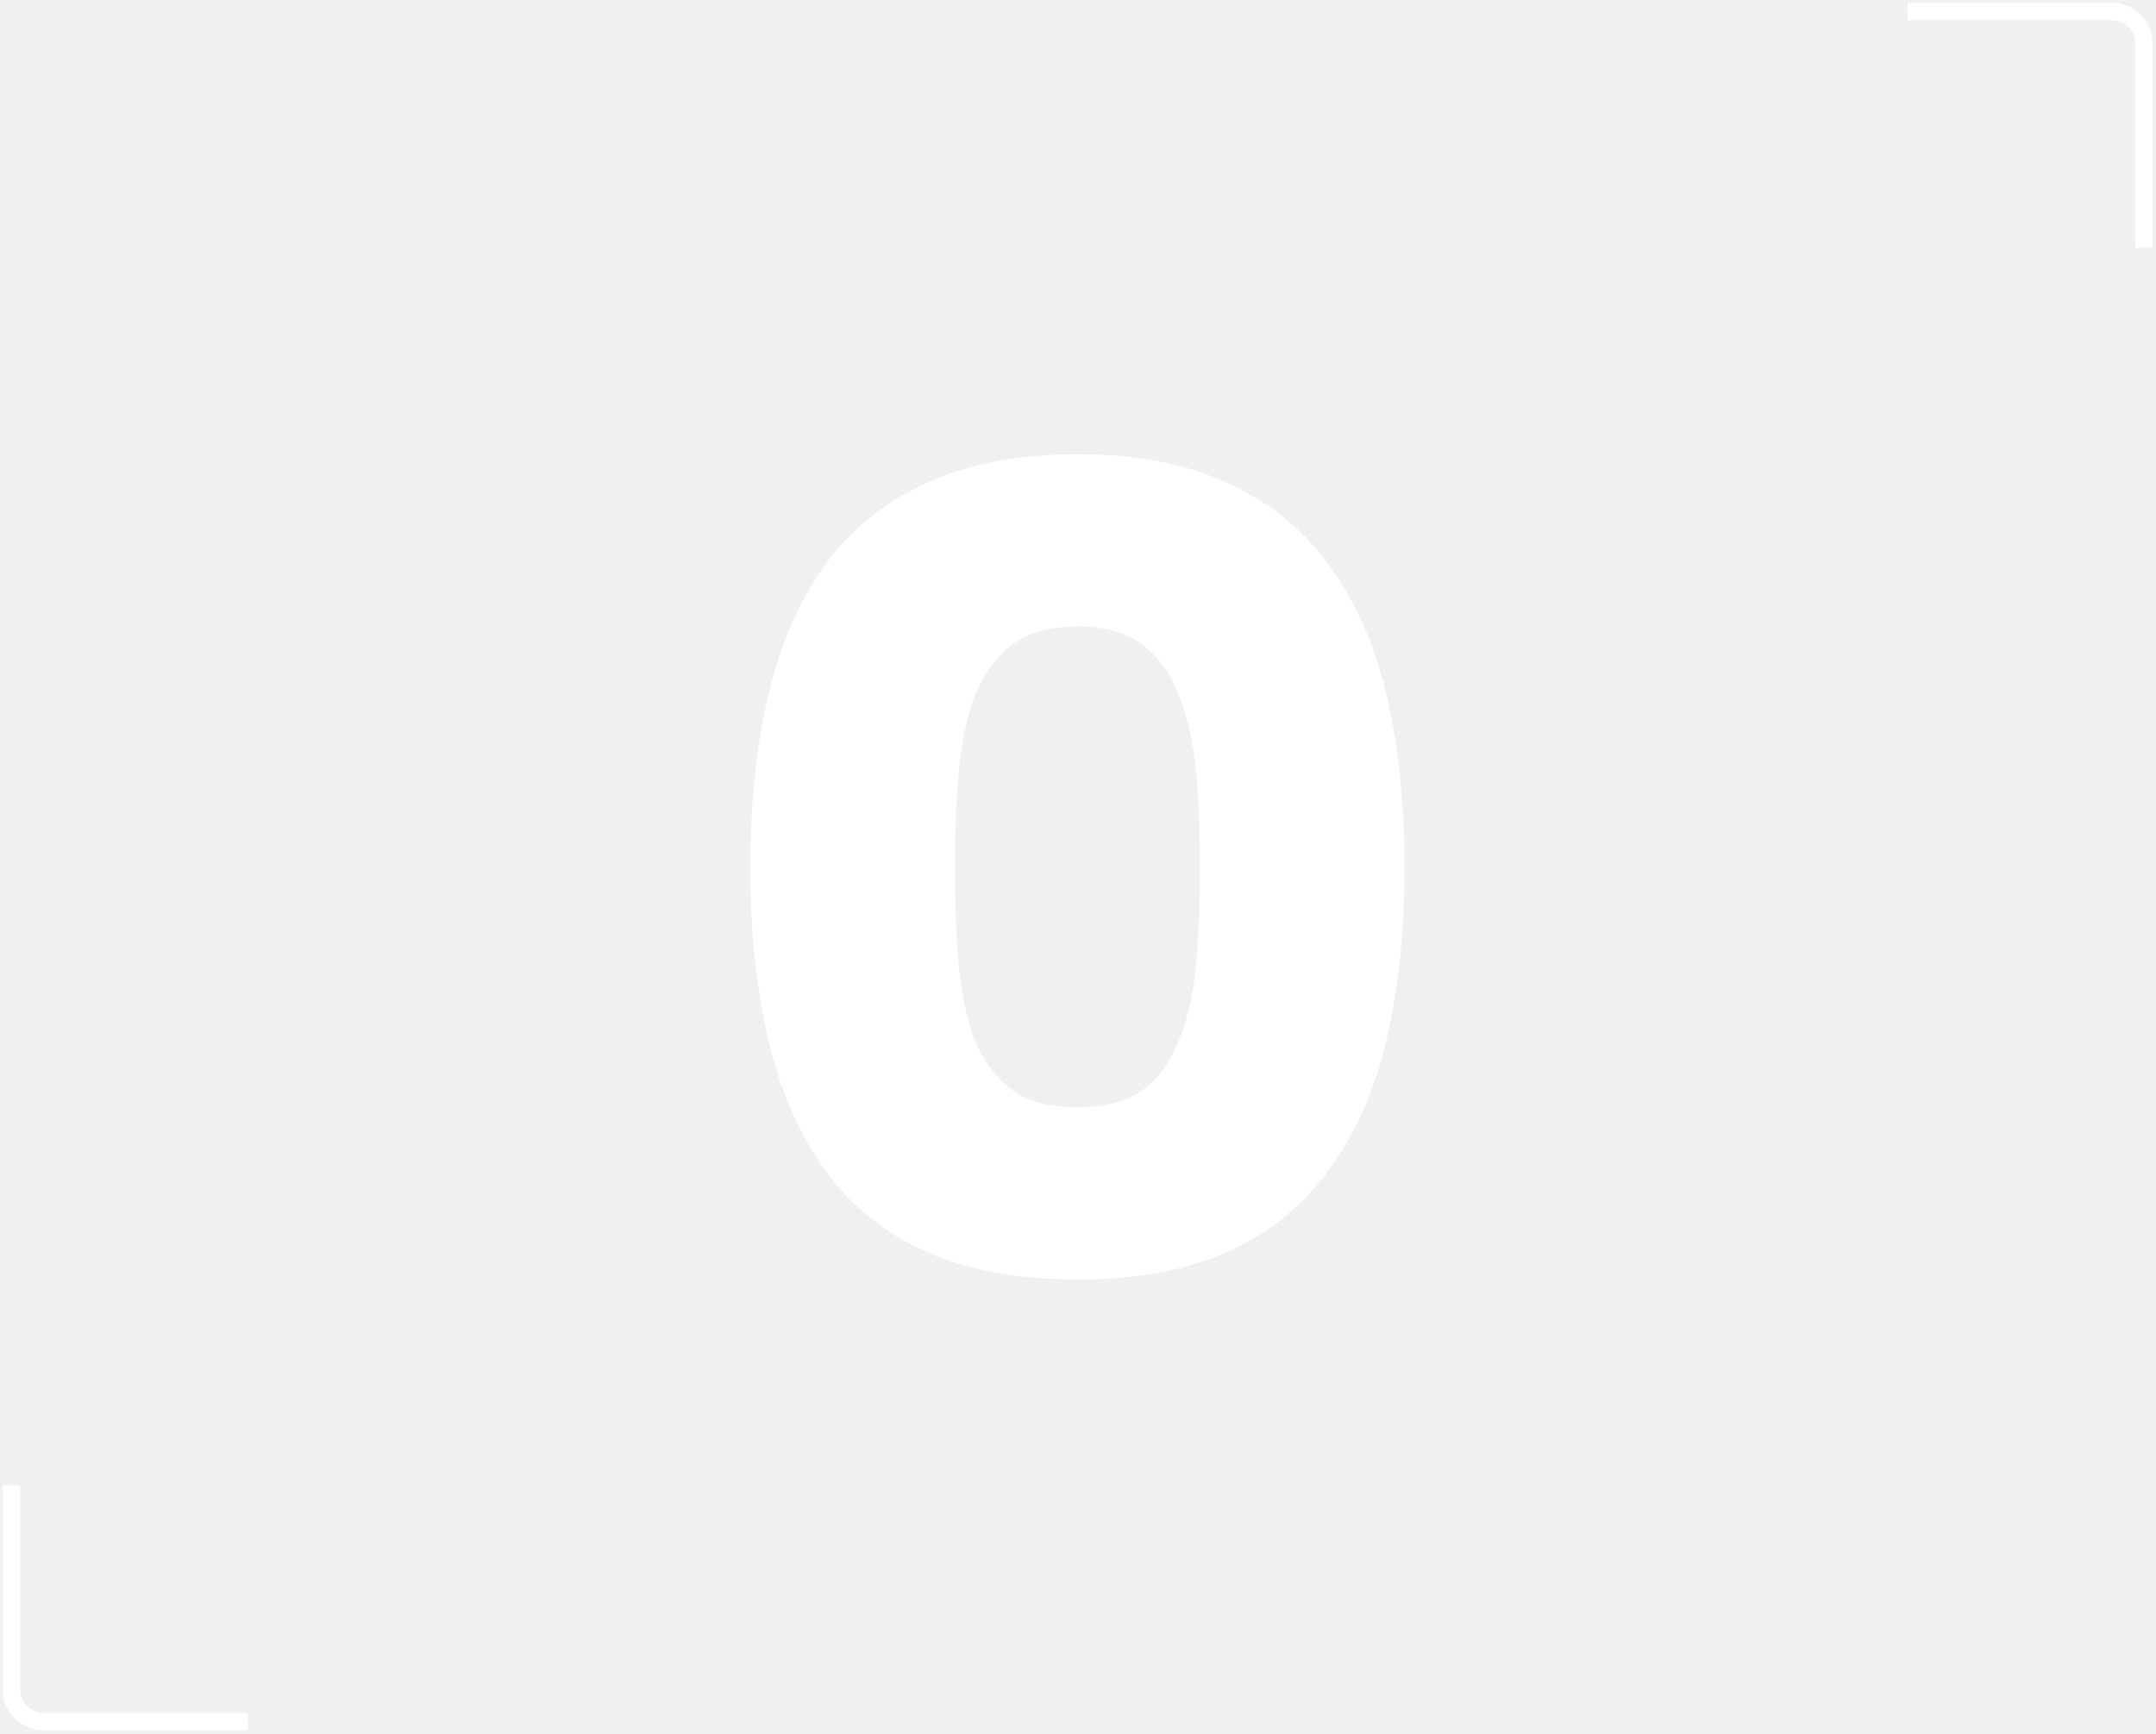
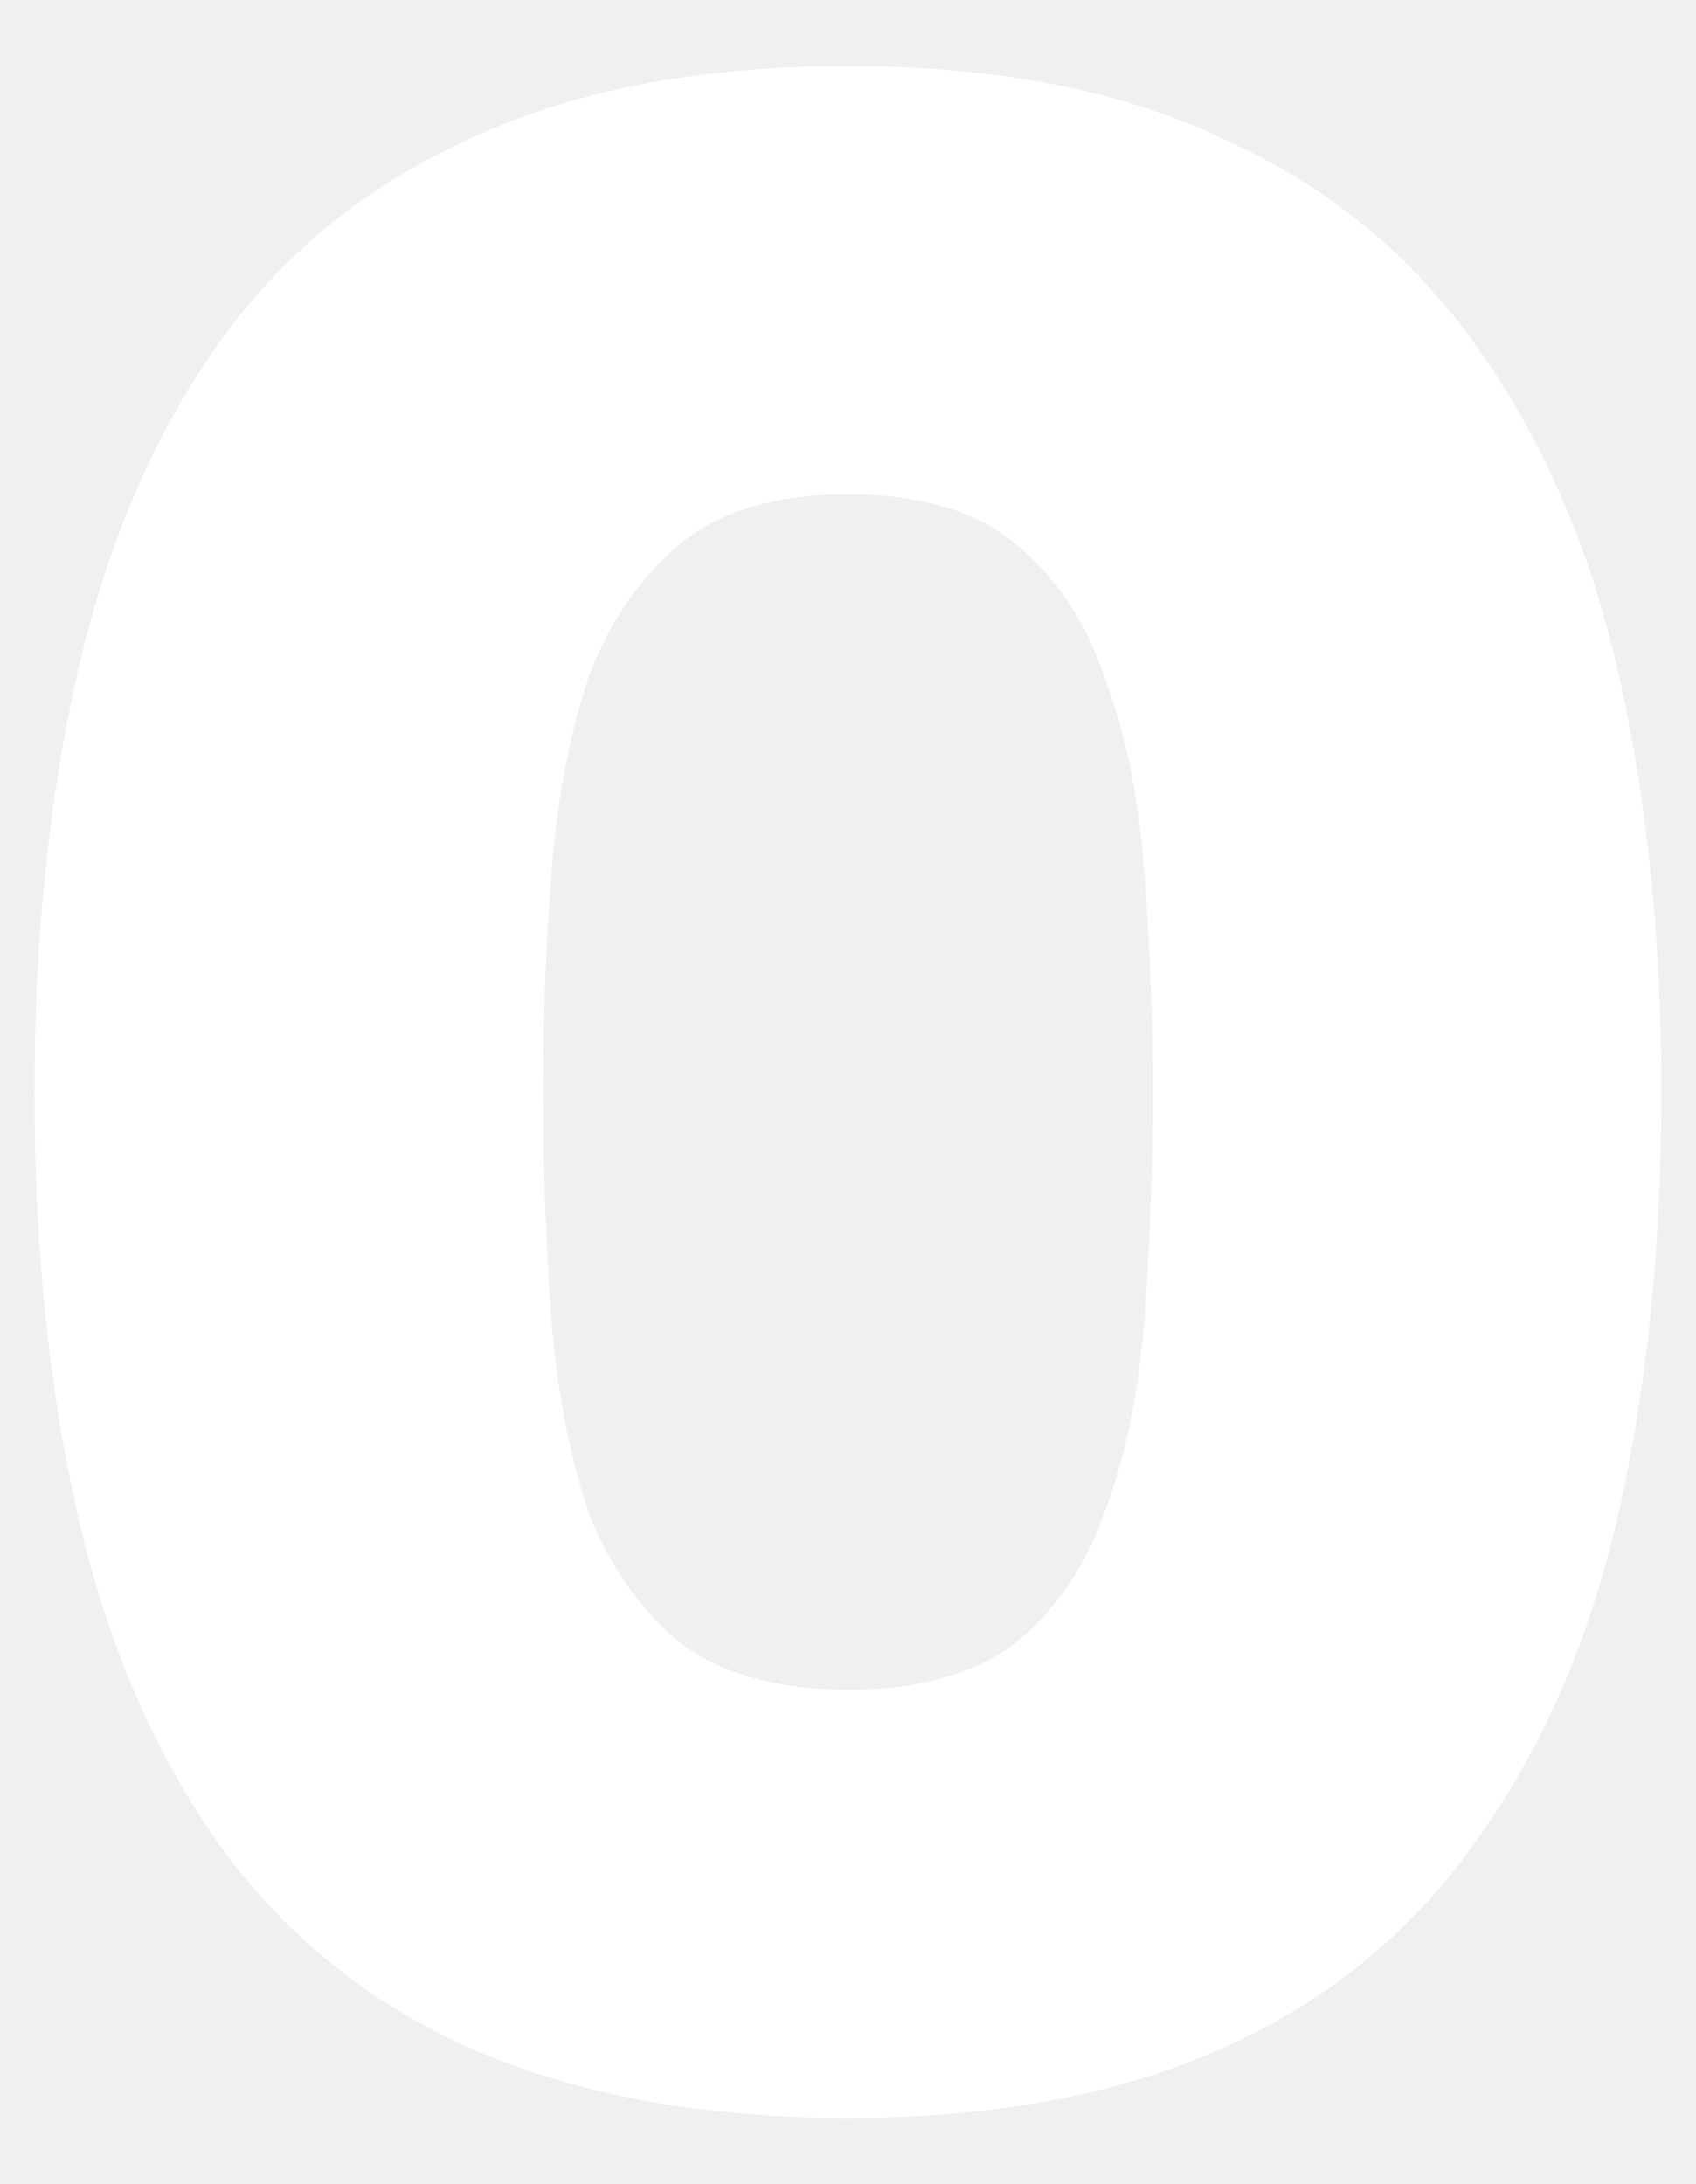
- <svg xmlns="http://www.w3.org/2000/svg" width="373" height="300" viewBox="0 0 373 300" fill="none">
-   <path d="M129.8 150C129.8 139.333 130.8 129.6 132.8 120.8C134.8 112 138 104.467 142.4 98.2C146.8 91.933 152.6 87.133 159.8 83.8C167.133 80.333 176 78.6 186.4 78.6C196.8 78.6 205.6 80.333 212.8 83.8C220 87.133 225.8 91.933 230.2 98.2C234.733 104.467 238 112 240 120.8C242 129.6 243 139.333 243 150C243 160.8 242 170.6 240 179.4C238 188.2 234.733 195.733 230.2 202C225.8 208.267 220 213.067 212.8 216.4C205.6 219.733 196.8 221.4 186.4 221.4C176 221.4 167.133 219.733 159.8 216.4C152.6 213.067 146.8 208.267 142.4 202C138 195.733 134.8 188.2 132.8 179.4C130.8 170.6 129.8 160.8 129.8 150ZM207.6 150C207.6 144.533 207.4 139.333 207 134.4C206.6 129.333 205.667 124.867 204.2 121C202.867 117.133 200.8 114.067 198 111.8C195.2 109.533 191.333 108.4 186.4 108.4C181.467 108.4 177.6 109.533 174.8 111.8C172 114.067 169.867 117.133 168.4 121C167.067 124.867 166.2 129.333 165.8 134.4C165.4 139.333 165.2 144.533 165.2 150C165.2 155.733 165.4 161.133 165.8 166.2C166.2 171.133 167.067 175.533 168.4 179.4C169.867 183.133 172 186.133 174.8 188.4C177.6 190.533 181.467 191.6 186.4 191.6C191.333 191.6 195.2 190.533 198 188.4C200.8 186.133 202.867 183.133 204.2 179.4C205.667 175.533 206.6 171.133 207 166.2C207.4 161.133 207.6 155.733 207.6 150Z" fill="white" />
-   <path d="M42.89 297.89L7.48 297.89C6.027 297.89 4.633 297.313 3.605 296.285C2.577 295.257 2 293.863 2 292.41L2 257" stroke="white" stroke-width="3" stroke-miterlimit="10" />
-   <path d="M330 2L365.41 2C366.129 1.999 366.842 2.139 367.506 2.414C368.171 2.688 368.775 3.091 369.284 3.599C369.793 4.107 370.197 4.71 370.473 5.374C370.748 6.039 370.89 6.751 370.89 7.47L370.89 42.89" stroke="white" stroke-width="3" stroke-miterlimit="10" />
+ <svg xmlns="http://www.w3.org/2000/svg" version="1.1" id="Capa_1" x="0px" y="0px" viewBox="0 0 118 152" style="enable-background:new 0 0 118 152;" xml:space="preserve">
+   <style type="text/css">
+ 	.st0{fill:#FFFFFF;}
+ </style>
+   <path class="st0" d="M2.4,76c0-10.7,1-20.4,3-29.2s5.2-16.3,9.6-22.6c4.4-6.3,10.2-11.1,17.4-14.4C39.7,6.3,48.6,4.6,59,4.6  c10.4,0,19.2,1.7,26.4,5.2c7.2,3.3,13,8.1,17.4,14.4c4.5,6.3,7.8,13.8,9.8,22.6s3,18.5,3,29.2c0,10.8-1,20.6-3,29.4  c-2,8.8-5.3,16.3-9.8,22.6c-4.4,6.3-10.2,11.1-17.4,14.4c-7.2,3.3-16,5-26.4,5c-10.4,0-19.3-1.7-26.6-5c-7.2-3.3-13-8.1-17.4-14.4  c-4.4-6.3-7.6-13.8-9.6-22.6C3.4,96.6,2.4,86.8,2.4,76z M80.2,76c0-5.5-0.2-10.7-0.6-15.6c-0.4-5.1-1.3-9.5-2.8-13.4  c-1.3-3.9-3.4-6.9-6.2-9.2c-2.8-2.3-6.7-3.4-11.6-3.4s-8.8,1.1-11.6,3.4c-2.8,2.3-4.9,5.3-6.4,9.2c-1.3,3.9-2.2,8.3-2.6,13.4  C38,65.3,37.8,70.5,37.8,76c0,5.7,0.2,11.1,0.6,16.2c0.4,4.9,1.3,9.3,2.6,13.2c1.5,3.7,3.6,6.7,6.4,9c2.8,2.1,6.7,3.2,11.6,3.2  s8.8-1.1,11.6-3.2c2.8-2.3,4.9-5.3,6.2-9c1.5-3.9,2.4-8.3,2.8-13.2C80,87.1,80.2,81.7,80.2,76z" />
</svg>
